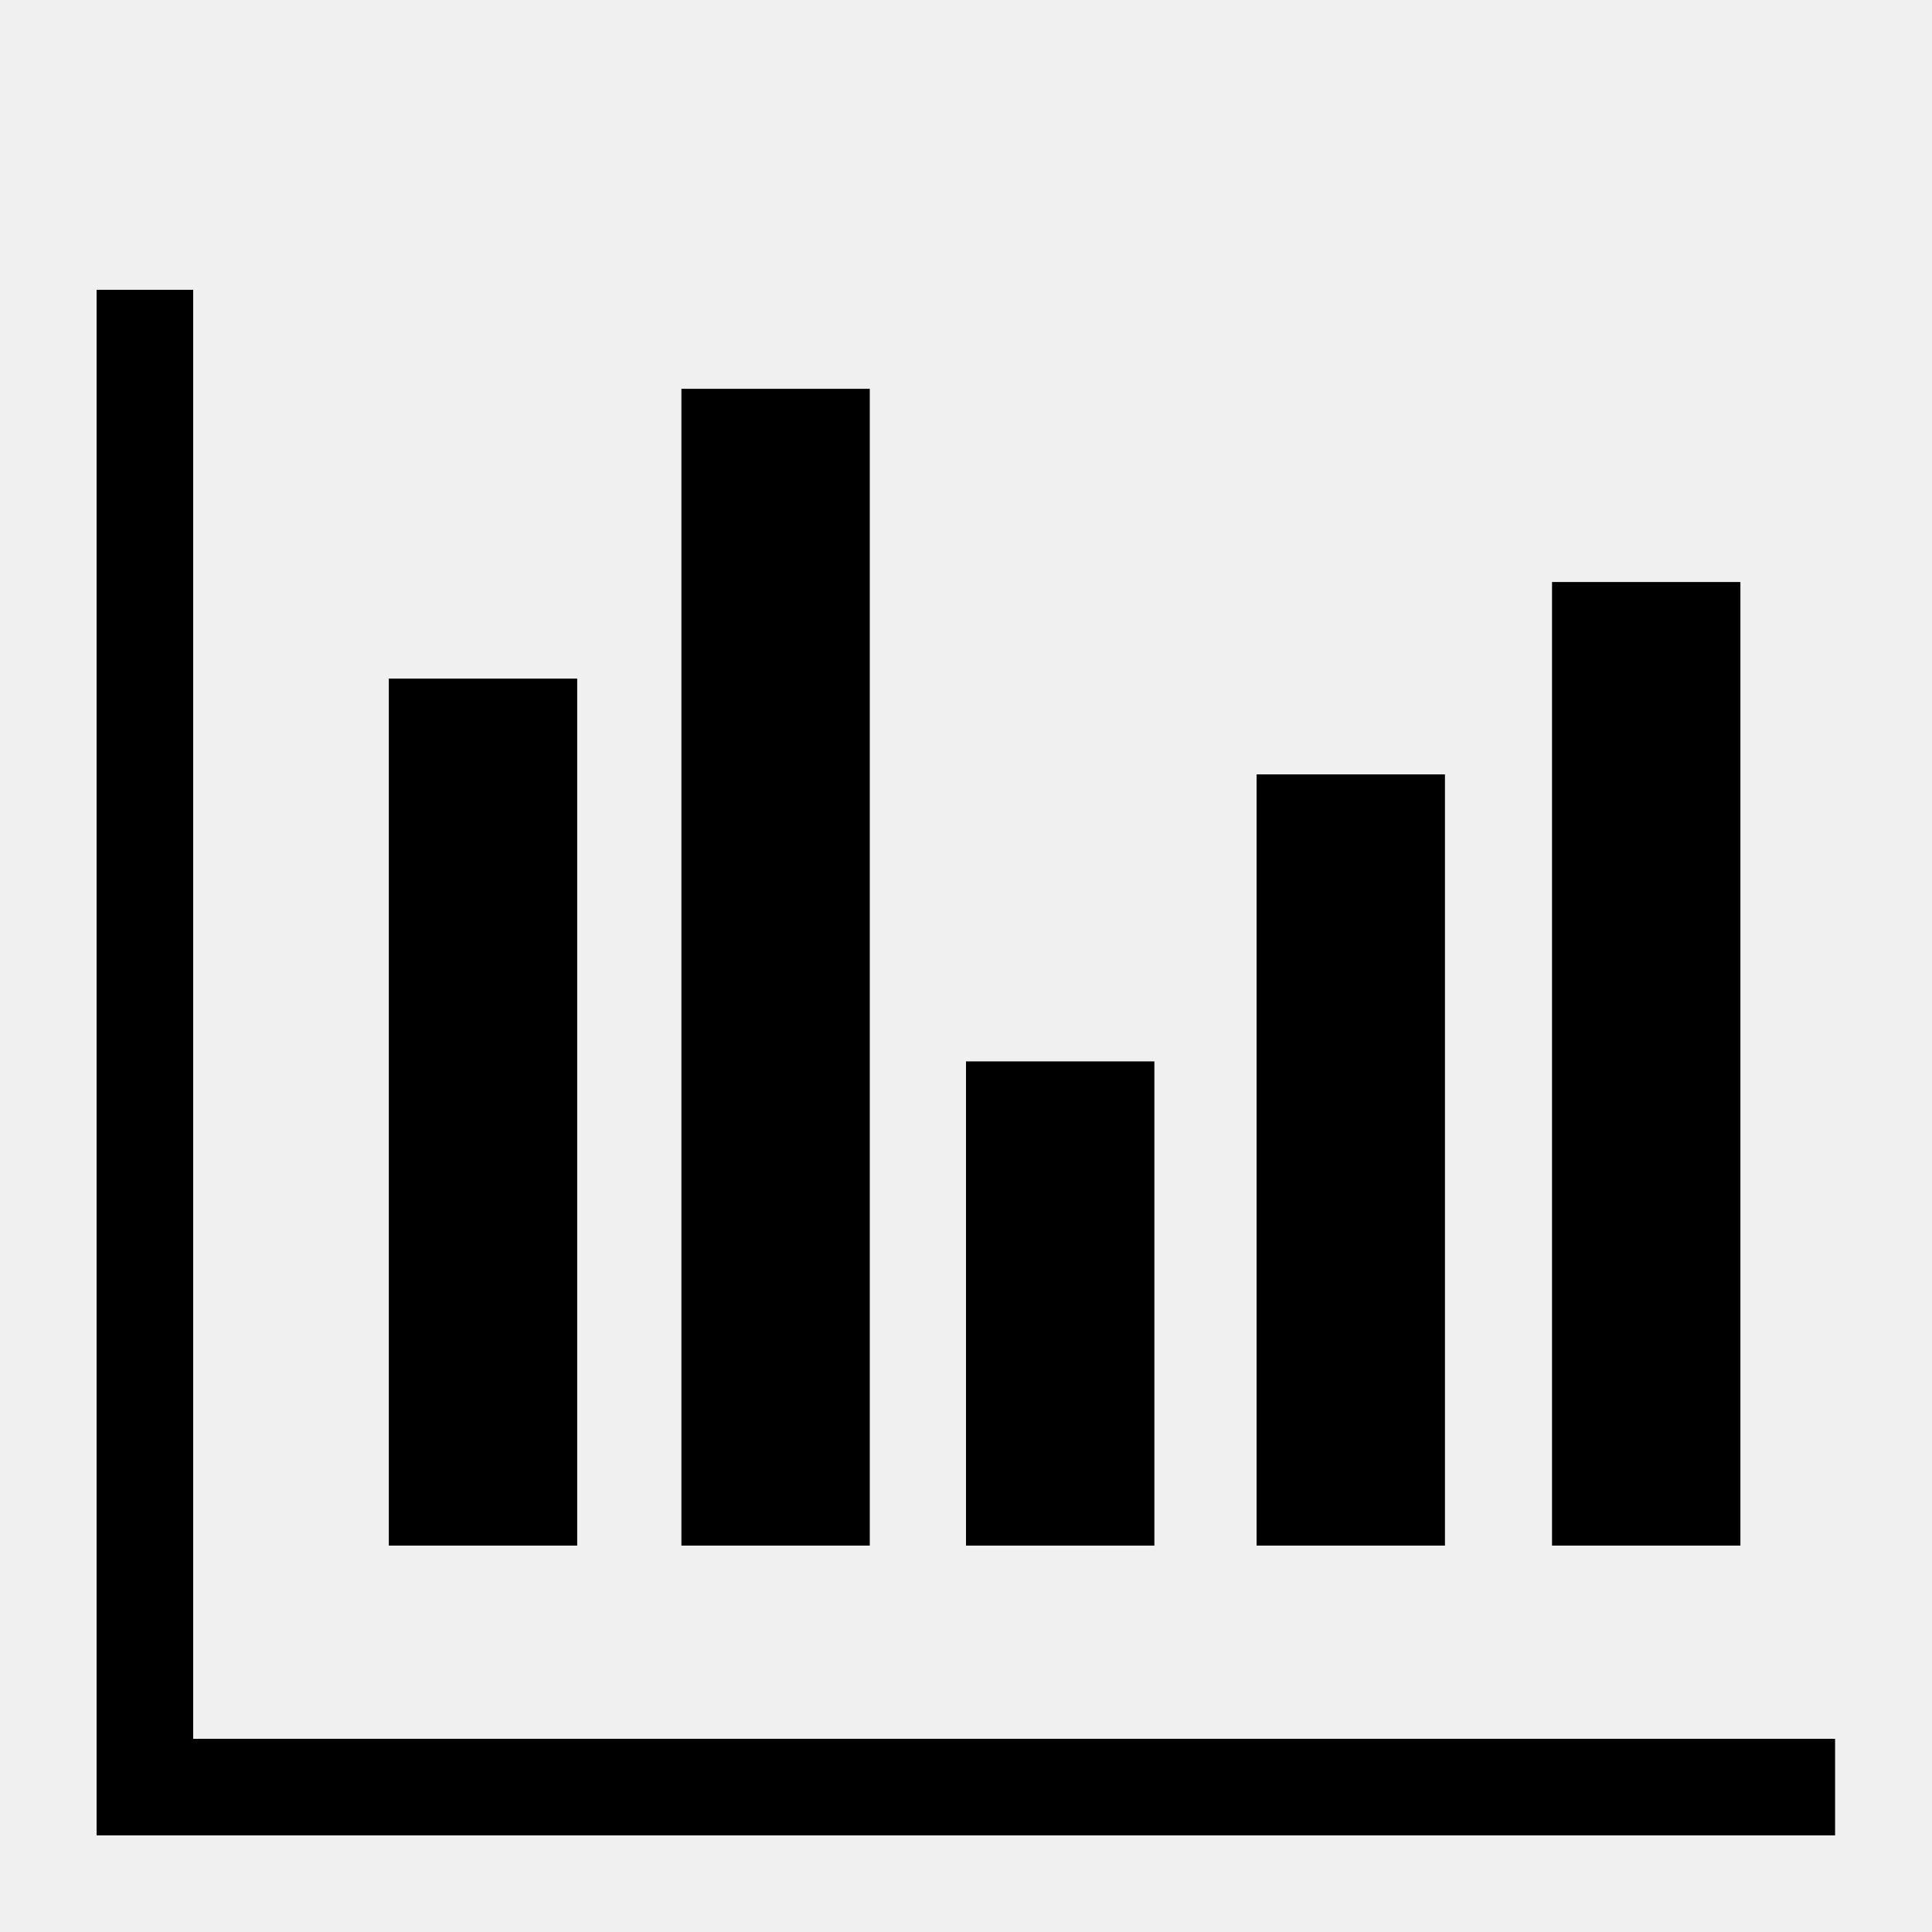
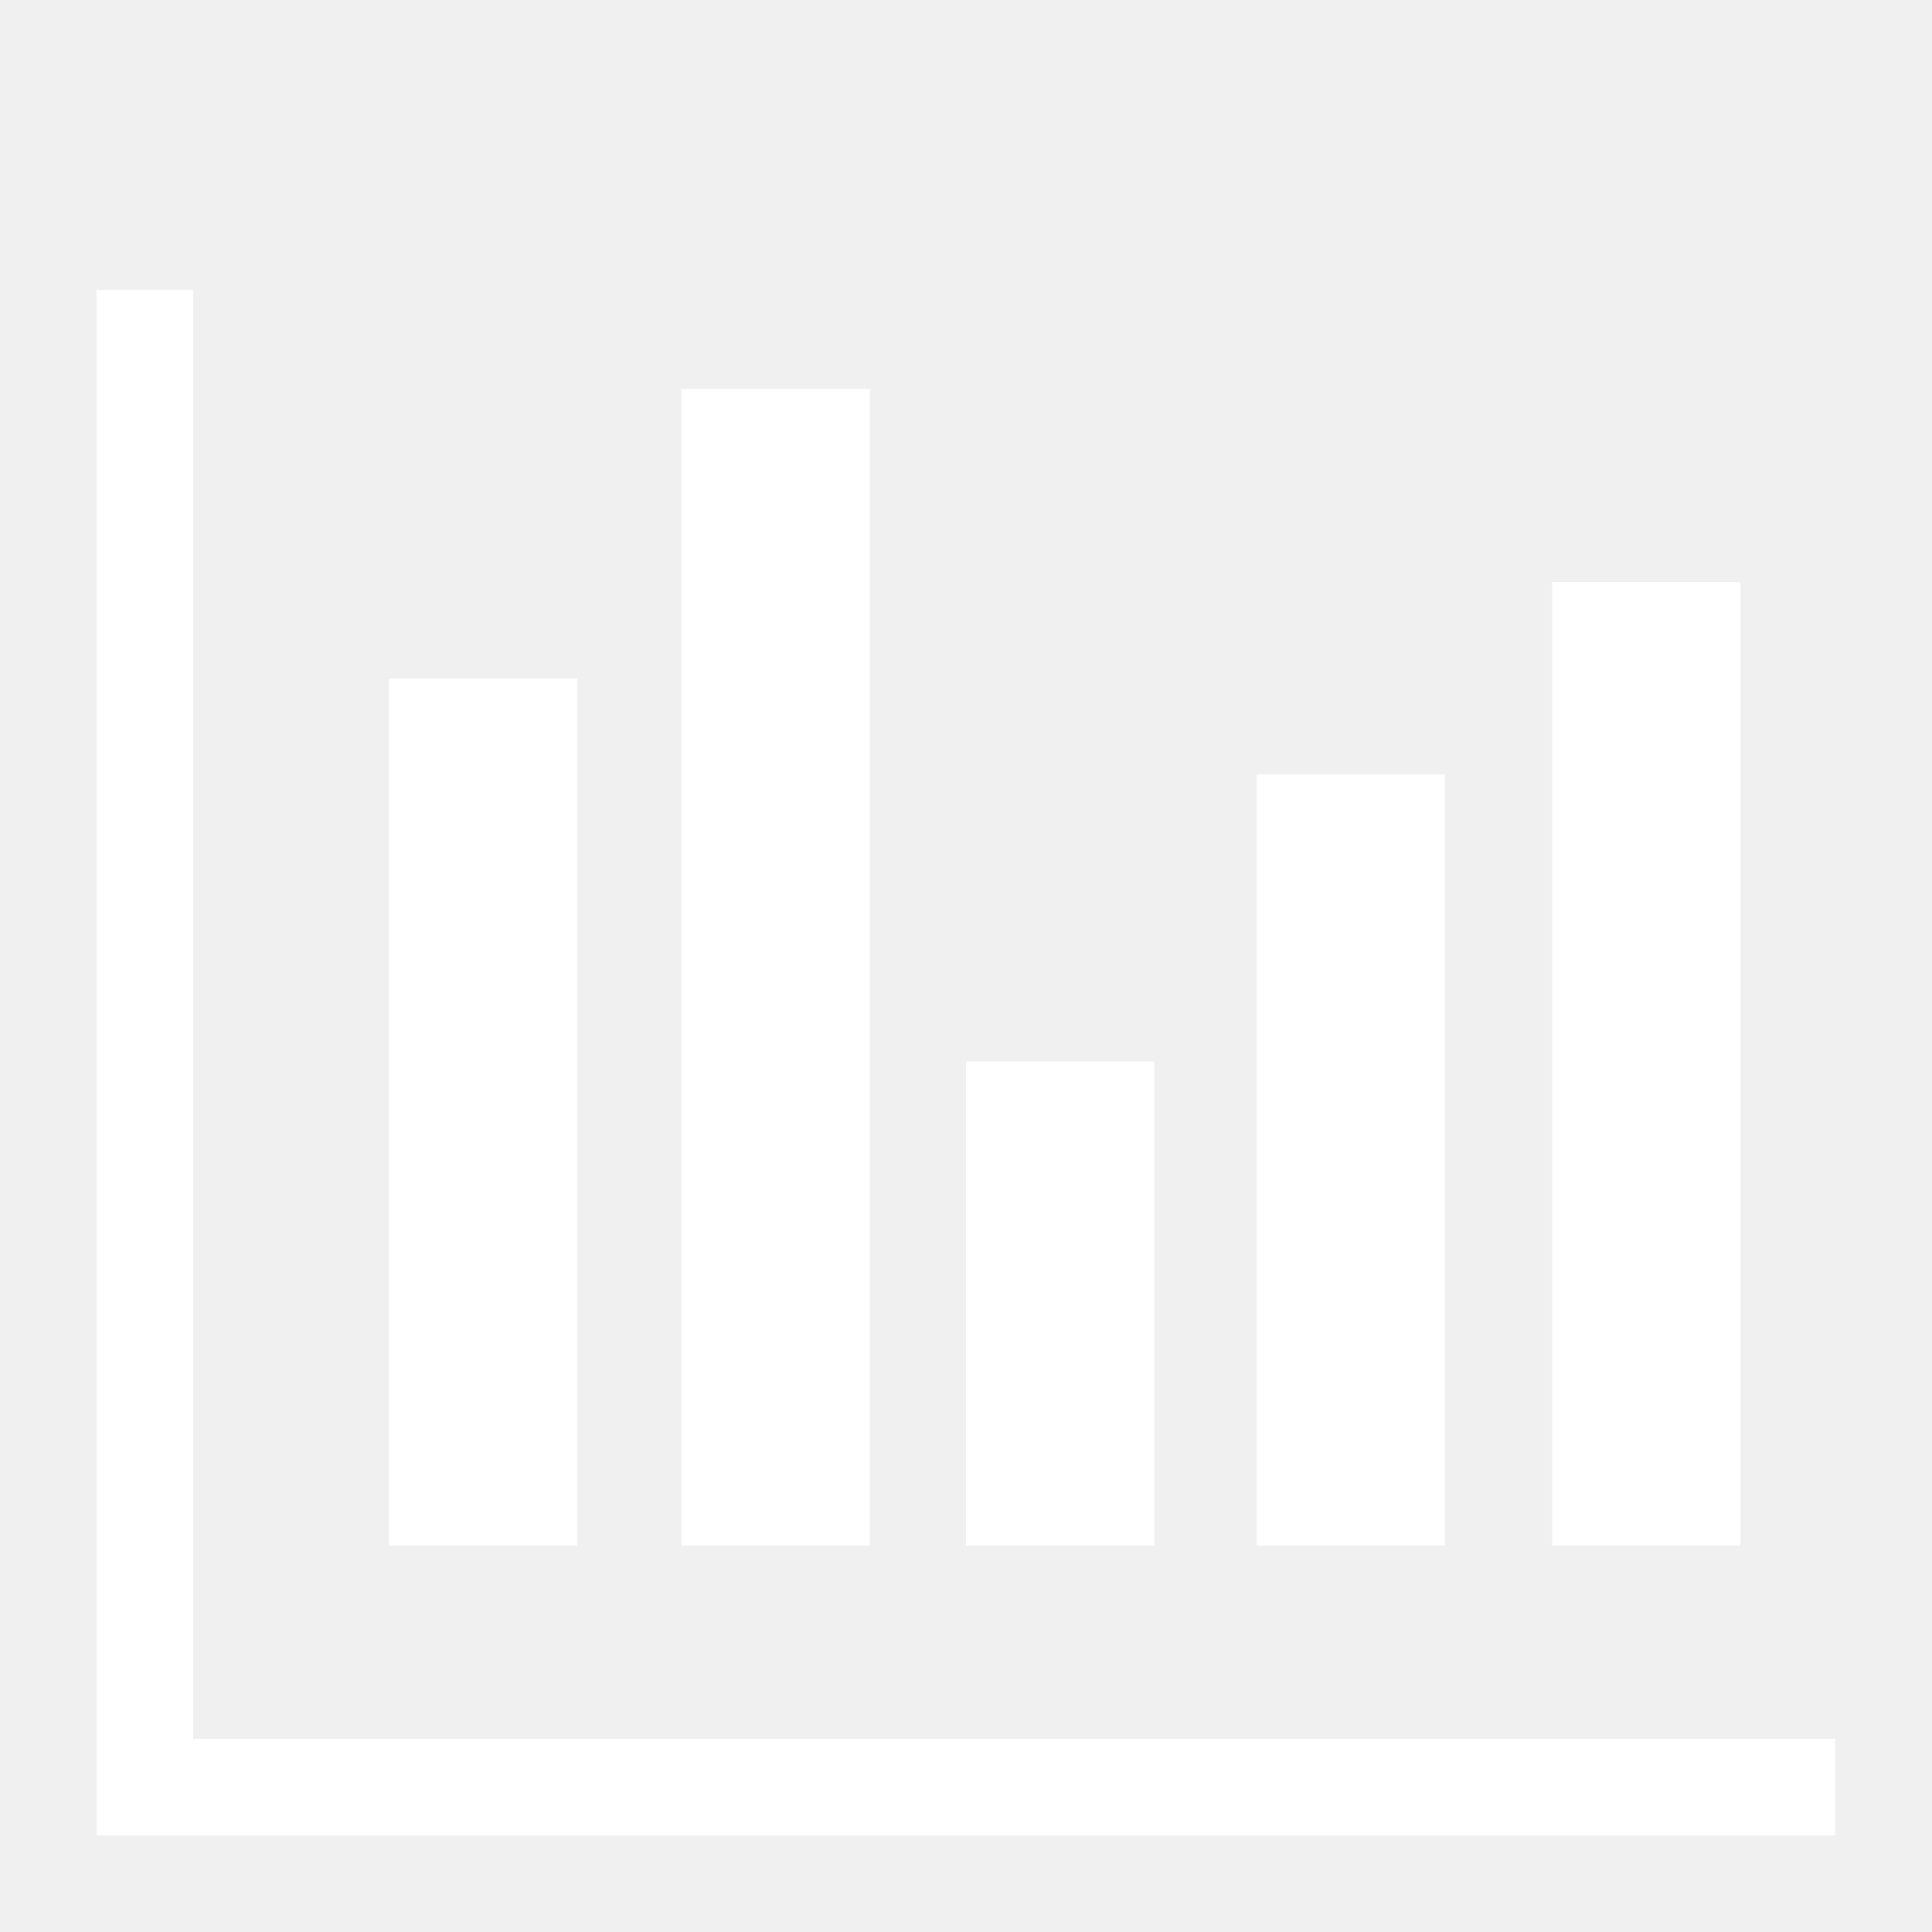
<svg xmlns="http://www.w3.org/2000/svg" enable-background="new -5 -15 100 100" height="100px" version="1.1" viewBox="-5 -15 100 100" width="100px" xml:space="preserve">
  <defs />
-   <rect height="44.875" width="9.75" x="15.125" y="20.125" />
-   <rect height="59.875" width="9.75" x="30.27" y="5.125" />
-   <rect height="25.063" width="9.75" x="45" y="39.938" />
-   <rect height="39.917" width="9.75" x="60.041" y="25.083" />
-   <rect height="49.875" width="9.75" x="75.333" y="15.125" />
-   <polygon points="5,75 5,0 0,0 0,80 0.016,80 5,80 89.984,80 89.984,75 " />
+   <rect style="fill:#FFFFFF" height="44.875" width="9.75" x="15.125" y="20.125" />
+   <rect style="fill:#FFFFFF" height="59.875" width="9.75" x="30.27" y="5.125" />
+   <rect style="fill:#FFFFFF" height="25.063" width="9.75" x="45" y="39.938" />
+   <rect style="fill:#FFFFFF" height="39.917" width="9.75" x="60.041" y="25.083" />
+   <rect style="fill:#FFFFFF" height="49.875" width="9.75" x="75.333" y="15.125" />
+   <polygon style="fill:#FFFFFF" points="5,75 5,0 0,0 0,80 0.016,80 5,80 89.984,80 89.984,75 " />
</svg>
